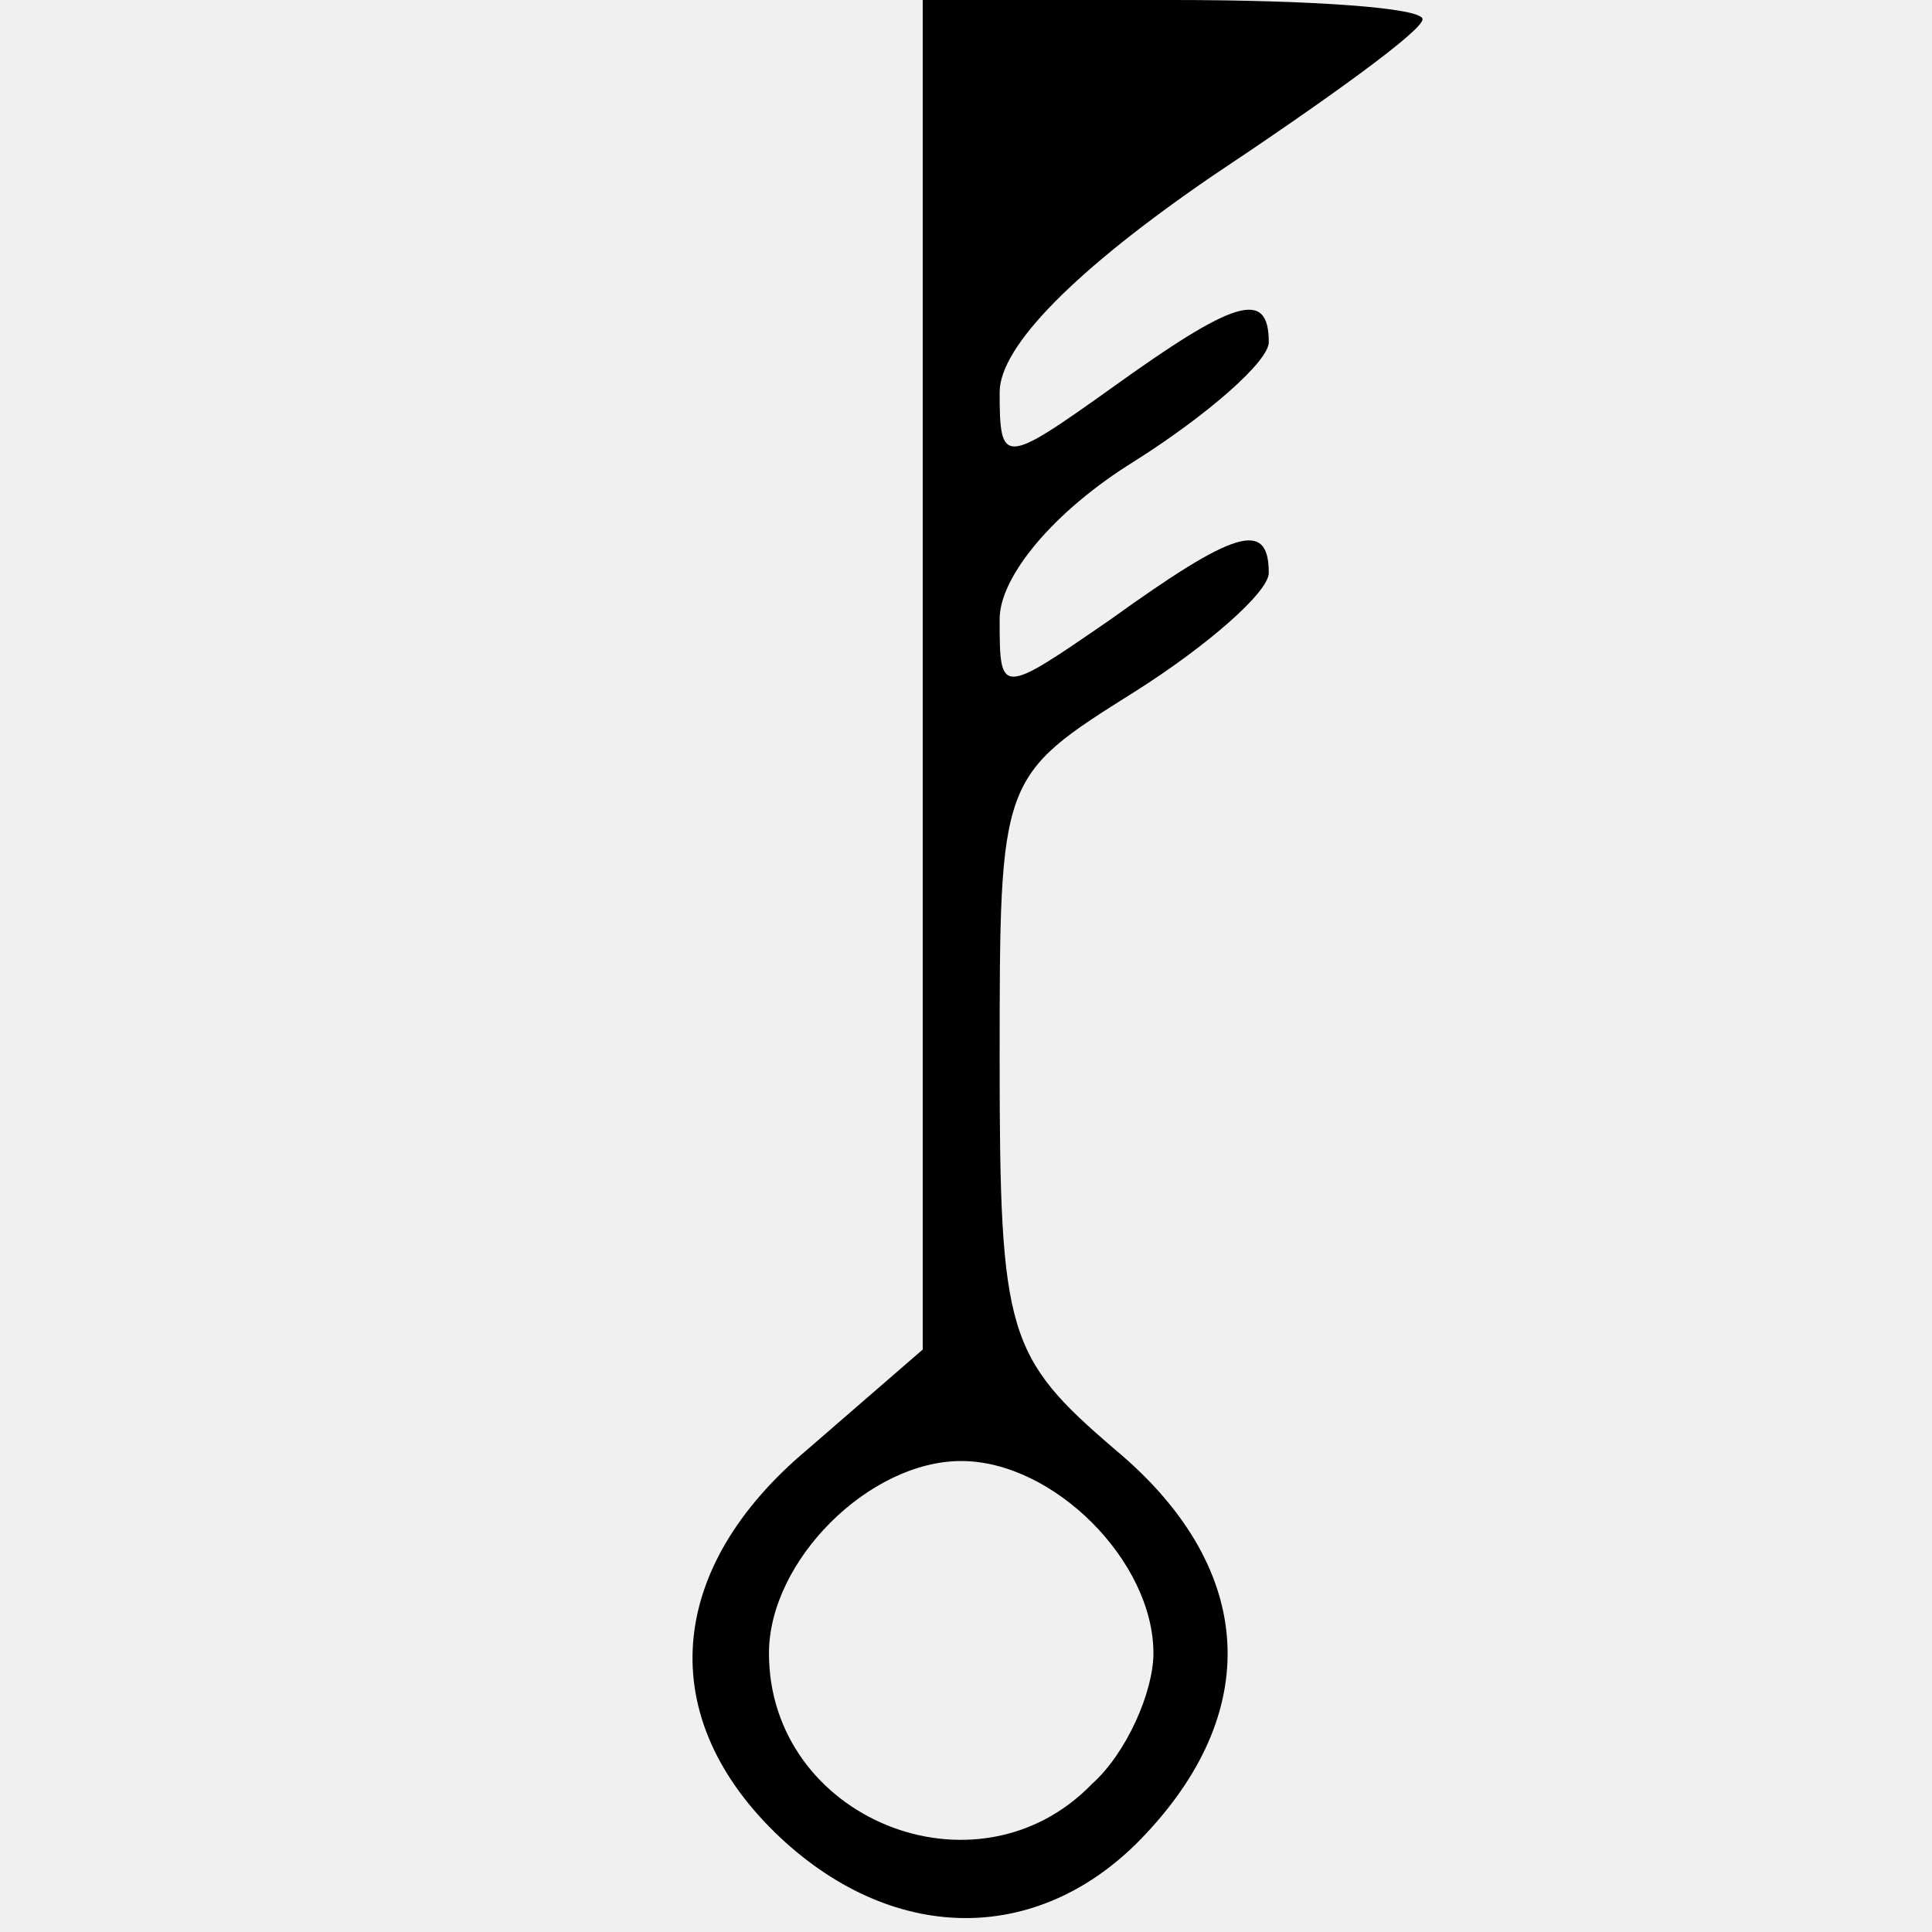
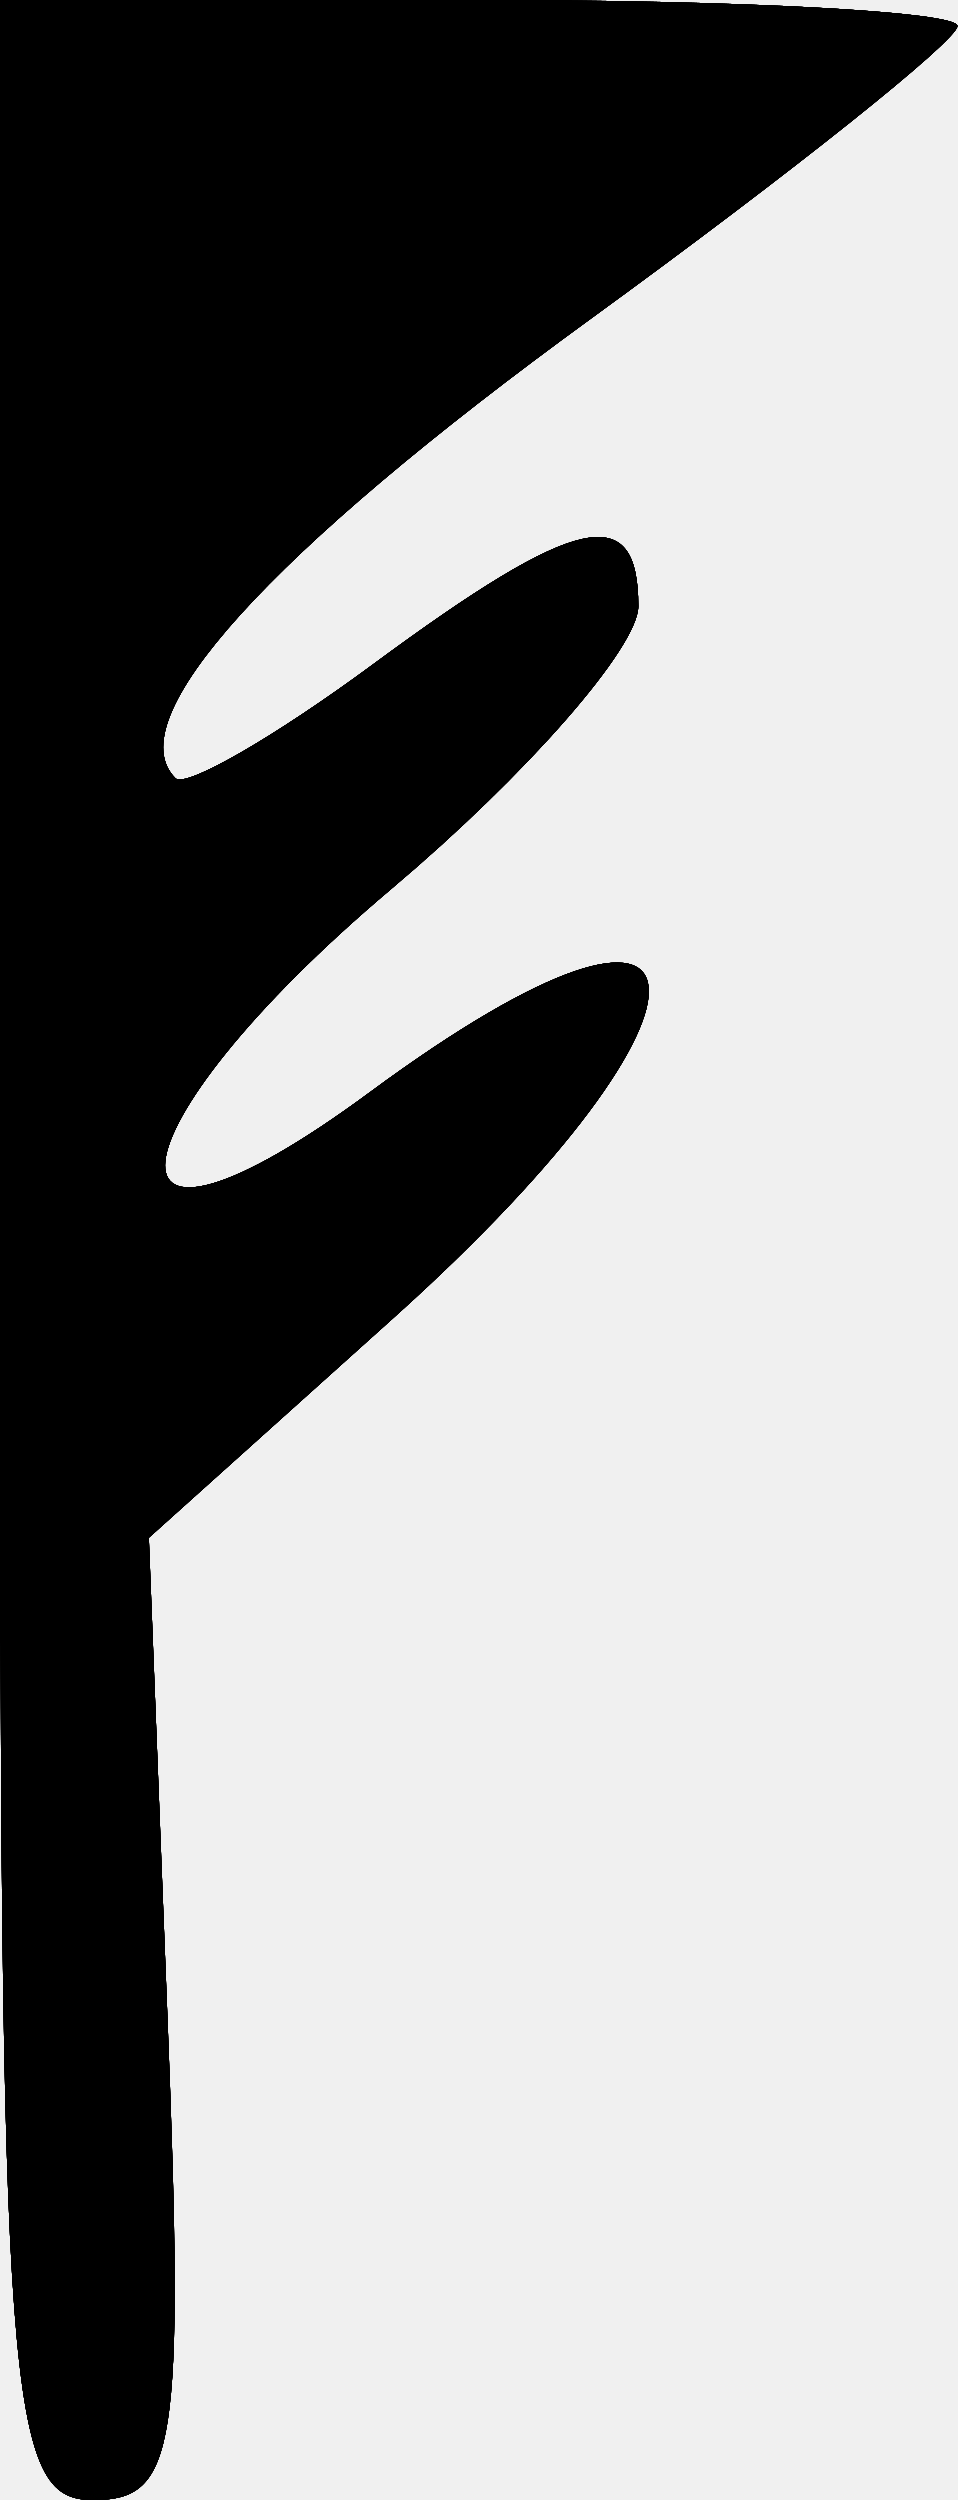
- <svg xmlns="http://www.w3.org/2000/svg" width="67" height="67" viewBox="0 0 67 67" fill="none">
-   <g clip-path="url(#clip0_9_28)">
-     <path d="M40.667 0L32 0V23.467V46.8L28 50.267C23.067 54.4 22.667 59.6 27.067 63.733C31.067 67.467 36.133 67.467 39.733 63.6C43.867 59.2 43.467 54.267 38.667 50.267C34.933 47.067 34.667 46.267 34.667 36.8C34.667 26.933 34.667 26.933 39.333 24C41.867 22.4 44 20.533 44 19.867C44 18 42.8 18.4 38.533 21.467C34.667 24.133 34.667 24.133 34.667 21.467C34.667 20 36.533 17.733 39.333 16C41.867 14.4 44 12.533 44 11.867C44 10 42.8 10.4 38.533 13.467C34.8 16.133 34.667 16.133 34.667 13.6C34.667 12 37.333 9.333 42 6.133C46 3.467 49.333 1.067 49.333 0.667C49.333 0.267 45.467 0 40.667 0ZM37.867 61.867C33.867 66 26.667 63.067 26.667 57.333C26.667 54.133 30.133 50.667 33.333 50.667C36.533 50.667 40 54.133 40 57.333C40 58.667 39.067 60.8 37.867 61.867Z" fill="black" />
-   </g>
-   <defs>
-     <clipPath id="clip0_9_28">
-       <rect width="66.667" height="66.667" fill="white" transform="translate(66.6667) rotate(90)" />
-     </clipPath>
-   </defs>
+ <svg xmlns="http://www.w3.org/2000/svg" width="18" height="47" viewBox="0 0 18 47" fill="none">
+   <path fill-rule="evenodd" clip-rule="evenodd" d="M0 23.5C0 45.214 0.133 47 1.75 47.001C3.314 47.001 3.463 46.038 3.149 37.955L2.798 28.909L7.399 24.775C14.036 18.811 13.696 15.56 6.955 20.533C1.593 24.489 1.927 21.294 7.355 16.712C9.91 14.556 12 12.164 12 11.396C12 9.404 10.857 9.654 7.016 12.488C5.161 13.857 3.488 14.821 3.298 14.631C2.205 13.539 5.035 10.408 11.106 5.992C14.898 3.234 18 0.758 18 0.489C18 0.22 13.95 0 9 0H0V23.5Z" fill="black" />
+   <path fill-rule="evenodd" clip-rule="evenodd" d="M0 23.5C0 45.214 0.133 47 1.75 47.001C3.314 47.001 3.463 46.038 3.149 37.955L2.798 28.909L7.399 24.775C14.036 18.811 13.696 15.56 6.955 20.533C1.593 24.489 1.927 21.294 7.355 16.712C9.91 14.556 12 12.164 12 11.396C12 9.404 10.857 9.654 7.016 12.488C5.161 13.857 3.488 14.821 3.298 14.631C2.205 13.539 5.035 10.408 11.106 5.992C14.898 3.234 18 0.758 18 0.489C18 0.22 13.95 0 9 0H0V23.5Z" fill="black" />
+   <path fill-rule="evenodd" clip-rule="evenodd" d="M0 23.5C0 45.214 0.133 47 1.75 47.001C3.314 47.001 3.463 46.038 3.149 37.955L2.798 28.909L7.399 24.775C14.036 18.811 13.696 15.56 6.955 20.533C1.593 24.489 1.927 21.294 7.355 16.712C9.91 14.556 12 12.164 12 11.396C12 9.404 10.857 9.654 7.016 12.488C5.161 13.857 3.488 14.821 3.298 14.631C2.205 13.539 5.035 10.408 11.106 5.992C14.898 3.234 18 0.758 18 0.489C18 0.22 13.95 0 9 0H0V23.5Z" fill="black" />
+   <path fill-rule="evenodd" clip-rule="evenodd" d="M0 23.5C0 45.214 0.133 47 1.75 47.001C3.314 47.001 3.463 46.038 3.149 37.955L2.798 28.909L7.399 24.775C14.036 18.811 13.696 15.56 6.955 20.533C1.593 24.489 1.927 21.294 7.355 16.712C9.91 14.556 12 12.164 12 11.396C12 9.404 10.857 9.654 7.016 12.488C5.161 13.857 3.488 14.821 3.298 14.631C2.205 13.539 5.035 10.408 11.106 5.992C14.898 3.234 18 0.758 18 0.489C18 0.22 13.95 0 9 0H0V23.5Z" fill="black" />
+   <path fill-rule="evenodd" clip-rule="evenodd" d="M0 23.5C0 45.214 0.133 47 1.75 47.001C3.314 47.001 3.463 46.038 3.149 37.955L2.798 28.909L7.399 24.775C14.036 18.811 13.696 15.56 6.955 20.533C1.593 24.489 1.927 21.294 7.355 16.712C9.91 14.556 12 12.164 12 11.396C12 9.404 10.857 9.654 7.016 12.488C5.161 13.857 3.488 14.821 3.298 14.631C2.205 13.539 5.035 10.408 11.106 5.992C14.898 3.234 18 0.758 18 0.489C18 0.22 13.95 0 9 0H0V23.5Z" fill="black" />
+   <path fill-rule="evenodd" clip-rule="evenodd" d="M0 23.5C0 45.214 0.133 47 1.75 47.001C3.314 47.001 3.463 46.038 3.149 37.955L2.798 28.909L7.399 24.775C14.036 18.811 13.696 15.56 6.955 20.533C1.593 24.489 1.927 21.294 7.355 16.712C9.91 14.556 12 12.164 12 11.396C12 9.404 10.857 9.654 7.016 12.488C5.161 13.857 3.488 14.821 3.298 14.631C2.205 13.539 5.035 10.408 11.106 5.992C14.898 3.234 18 0.758 18 0.489C18 0.22 13.95 0 9 0H0V23.5Z" fill="black" />
+   <path fill-rule="evenodd" clip-rule="evenodd" d="M0 23.5C0 45.214 0.133 47 1.75 47.001C3.314 47.001 3.463 46.038 3.149 37.955L2.798 28.909L7.399 24.775C14.036 18.811 13.696 15.56 6.955 20.533C1.593 24.489 1.927 21.294 7.355 16.712C9.91 14.556 12 12.164 12 11.396C12 9.404 10.857 9.654 7.016 12.488C5.161 13.857 3.488 14.821 3.298 14.631C2.205 13.539 5.035 10.408 11.106 5.992C14.898 3.234 18 0.758 18 0.489C18 0.22 13.95 0 9 0H0V23.5Z" fill="black" />
+   <path fill-rule="evenodd" clip-rule="evenodd" d="M0 23.5C0 45.214 0.133 47 1.75 47.001C3.314 47.001 3.463 46.038 3.149 37.955L2.798 28.909L7.399 24.775C14.036 18.811 13.696 15.56 6.955 20.533C1.593 24.489 1.927 21.294 7.355 16.712C9.91 14.556 12 12.164 12 11.396C12 9.404 10.857 9.654 7.016 12.488C5.161 13.857 3.488 14.821 3.298 14.631C2.205 13.539 5.035 10.408 11.106 5.992C14.898 3.234 18 0.758 18 0.489C18 0.22 13.95 0 9 0H0V23.5Z" fill="black" />
</svg>
